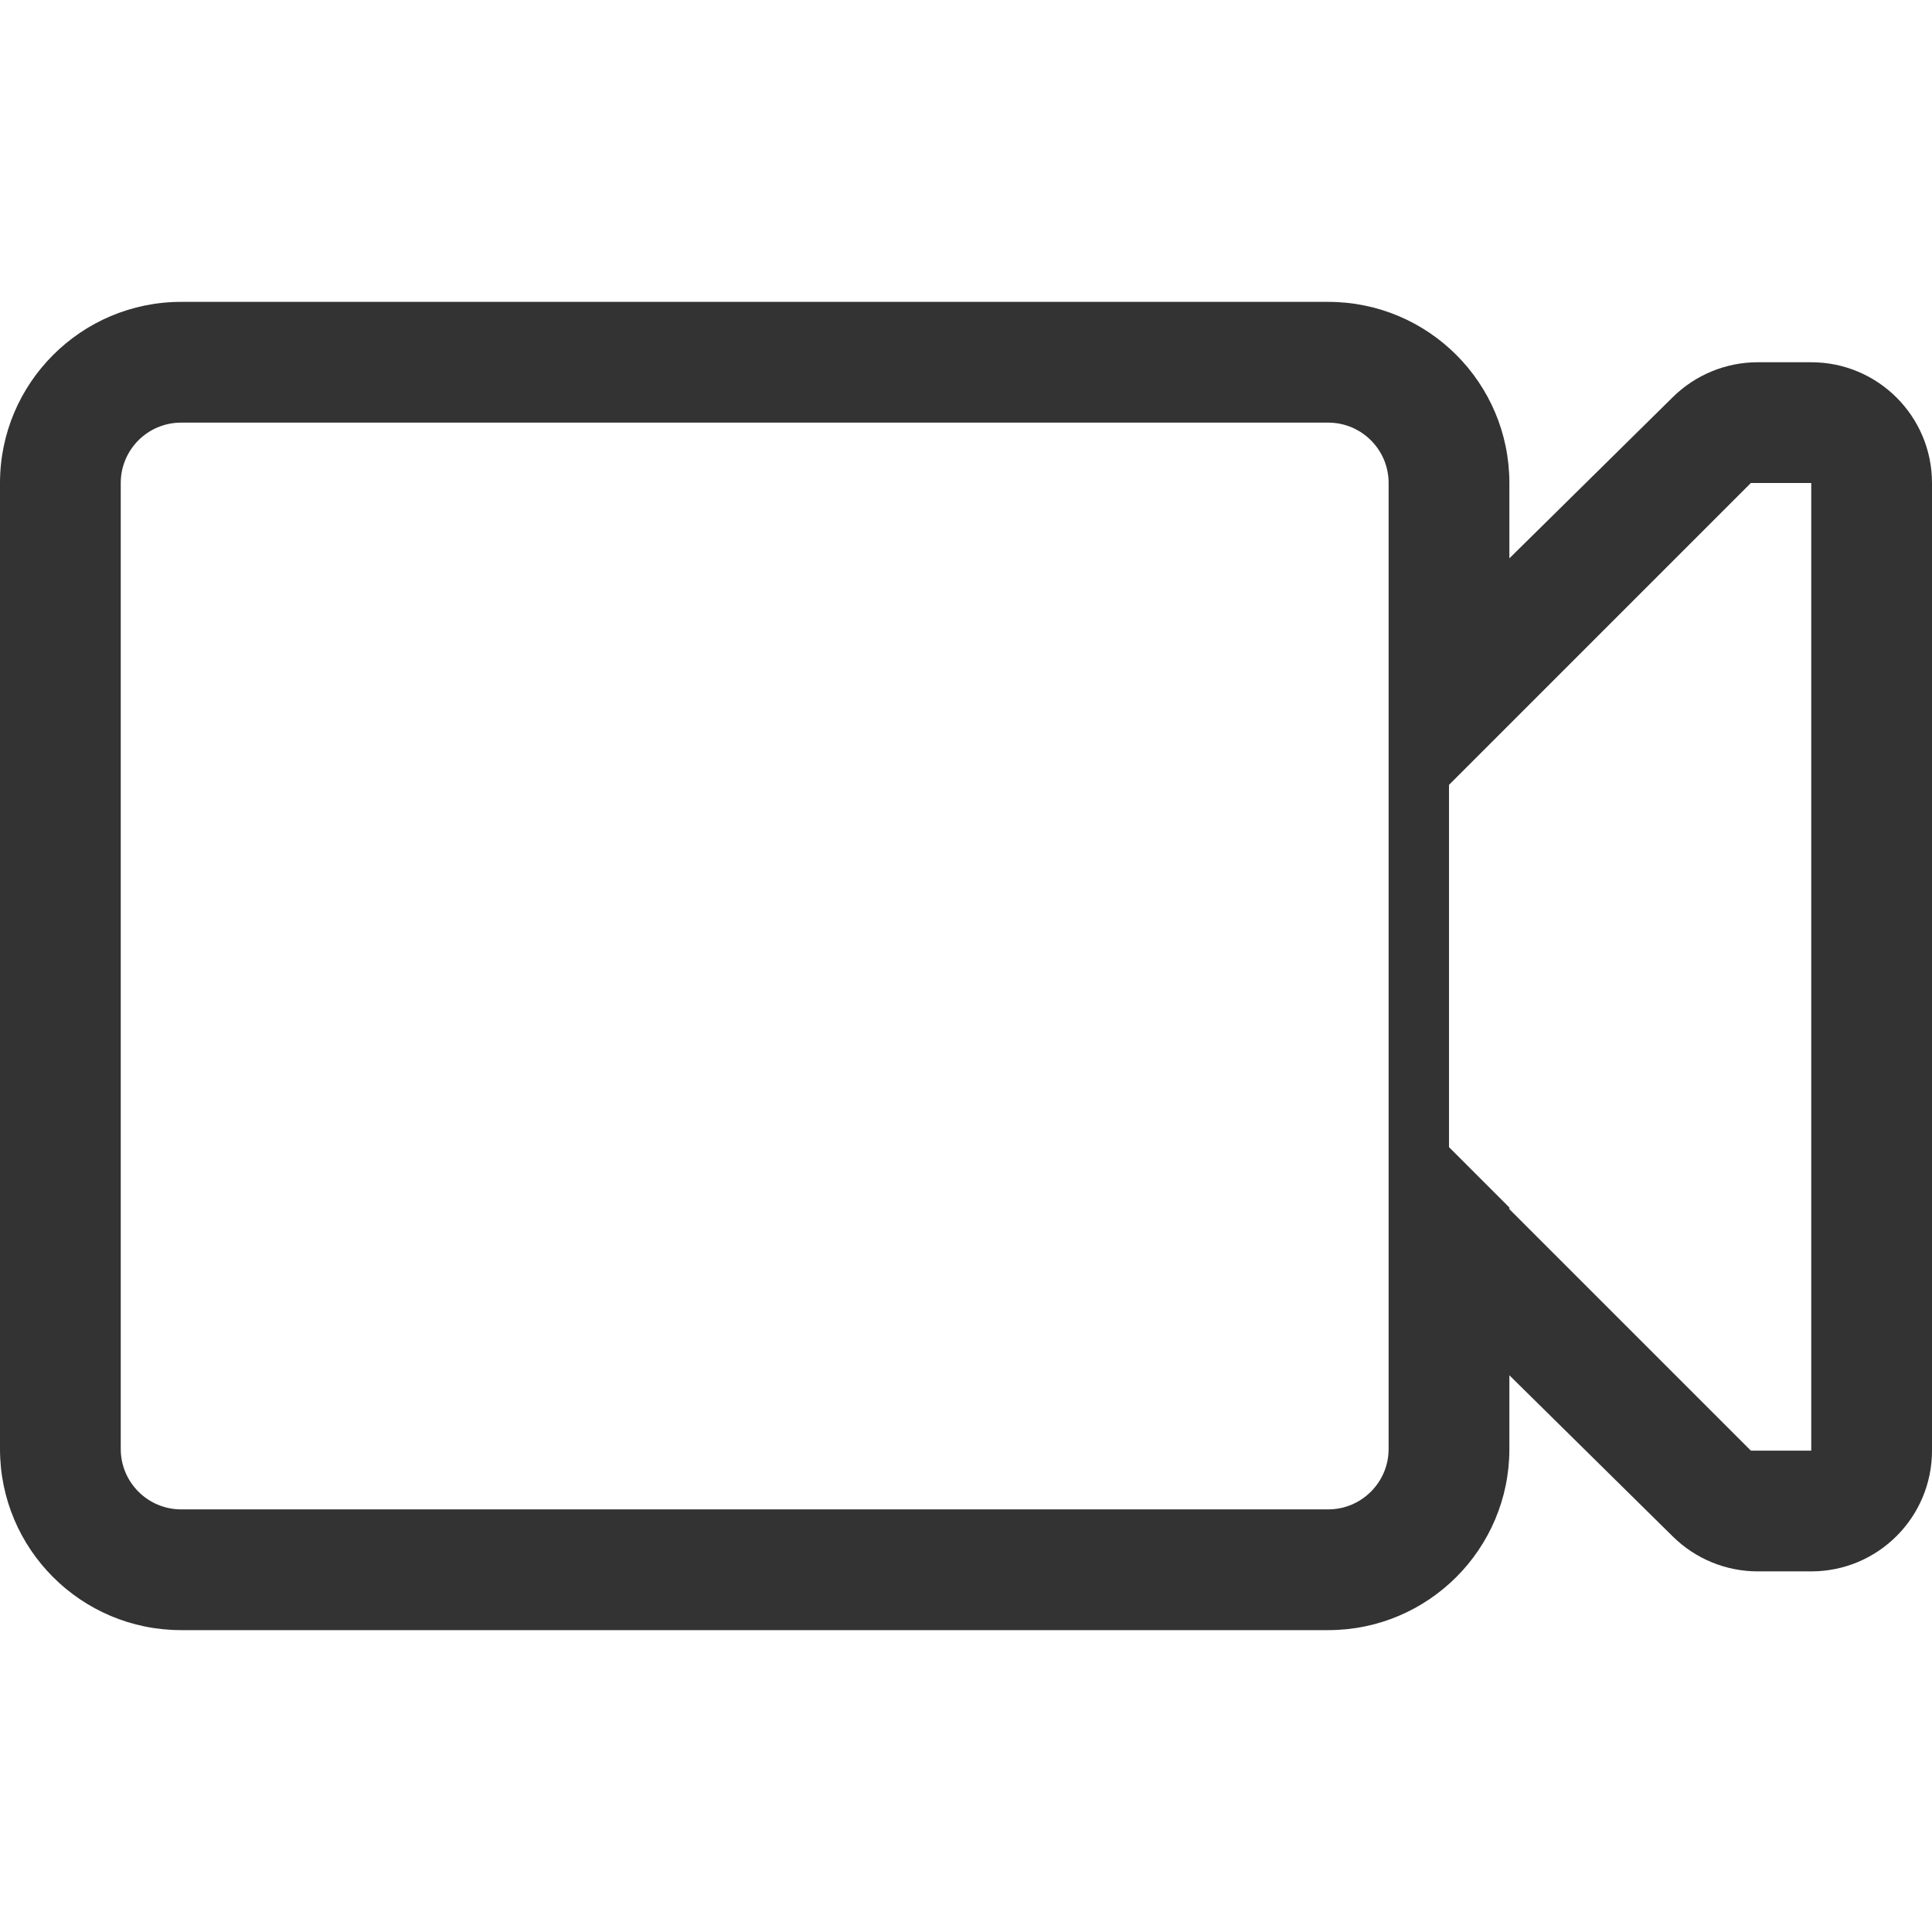
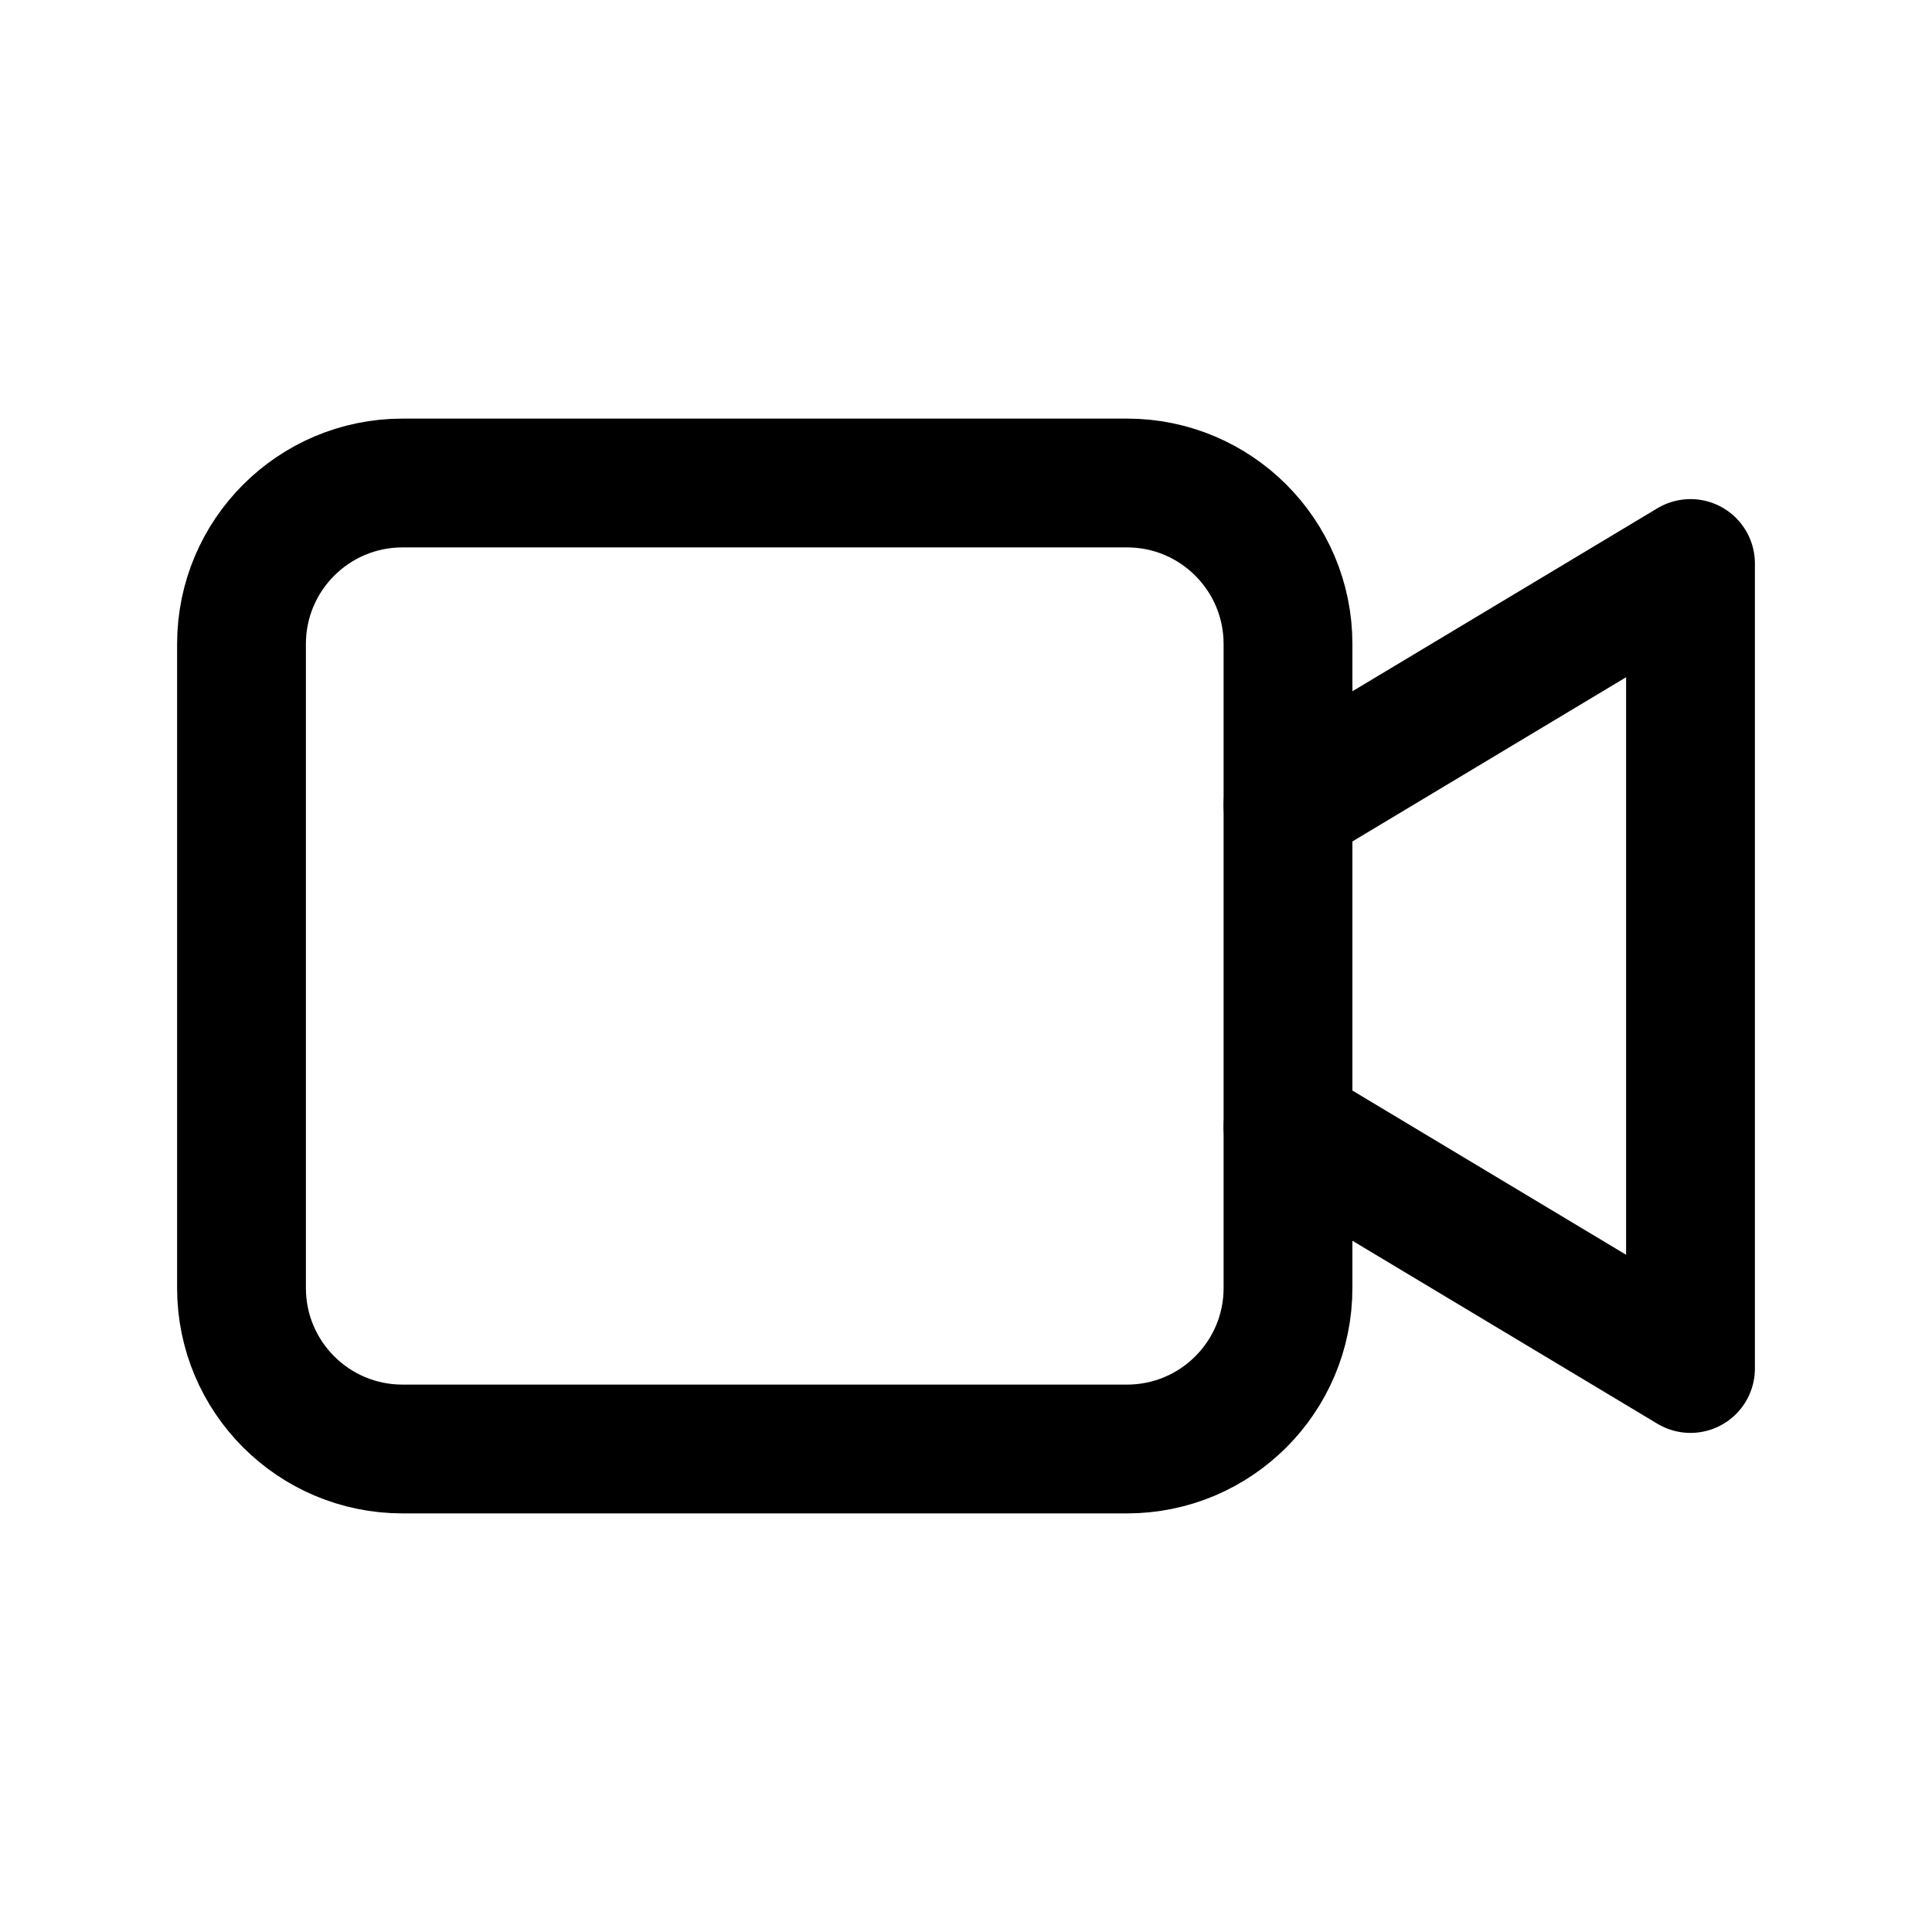
- <svg xmlns="http://www.w3.org/2000/svg" t="1767582838882" class="icon" viewBox="0 0 1024 1024" version="1.1" p-id="10233" width="256" height="256">
-   <path d="M960 192h-28.384c-16.8 0-32.928 6.624-44.928 18.432L800 295.936V256a96 96 0 0 0-96-96H96C43.072 160 0 203.04 0 256v512a96 96 0 0 0 96 96h608c52.992 0 96-43.008 96-96v-39.072l86.688 85.504c12 11.808 28.128 18.432 44.928 18.432H960a64 64 0 0 0 64-64V256a64 64 0 0 0-64-64zM96 800c-17.664 0-32-14.368-32-32V256a32 32 0 0 1 32-32h608c17.632 0 32 14.336 32 32v512c0 17.632-14.368 32-32 32H96z m864-31.136h-32l-128-128V640l-32-32v-192l160-160h32v512.864z" fill="#333333" p-id="10234" />
+ <svg xmlns="http://www.w3.org/2000/svg" viewBox="0 0 24 24" fill="none">
+   <rect x="3" y="6" width="13" height="12" rx="2" stroke="#000" stroke-width="1.6" />
+   <path d="m16 10 5-3v10l-5-3" stroke="#000" stroke-width="1.6" stroke-linecap="round" stroke-linejoin="round" />
</svg>
